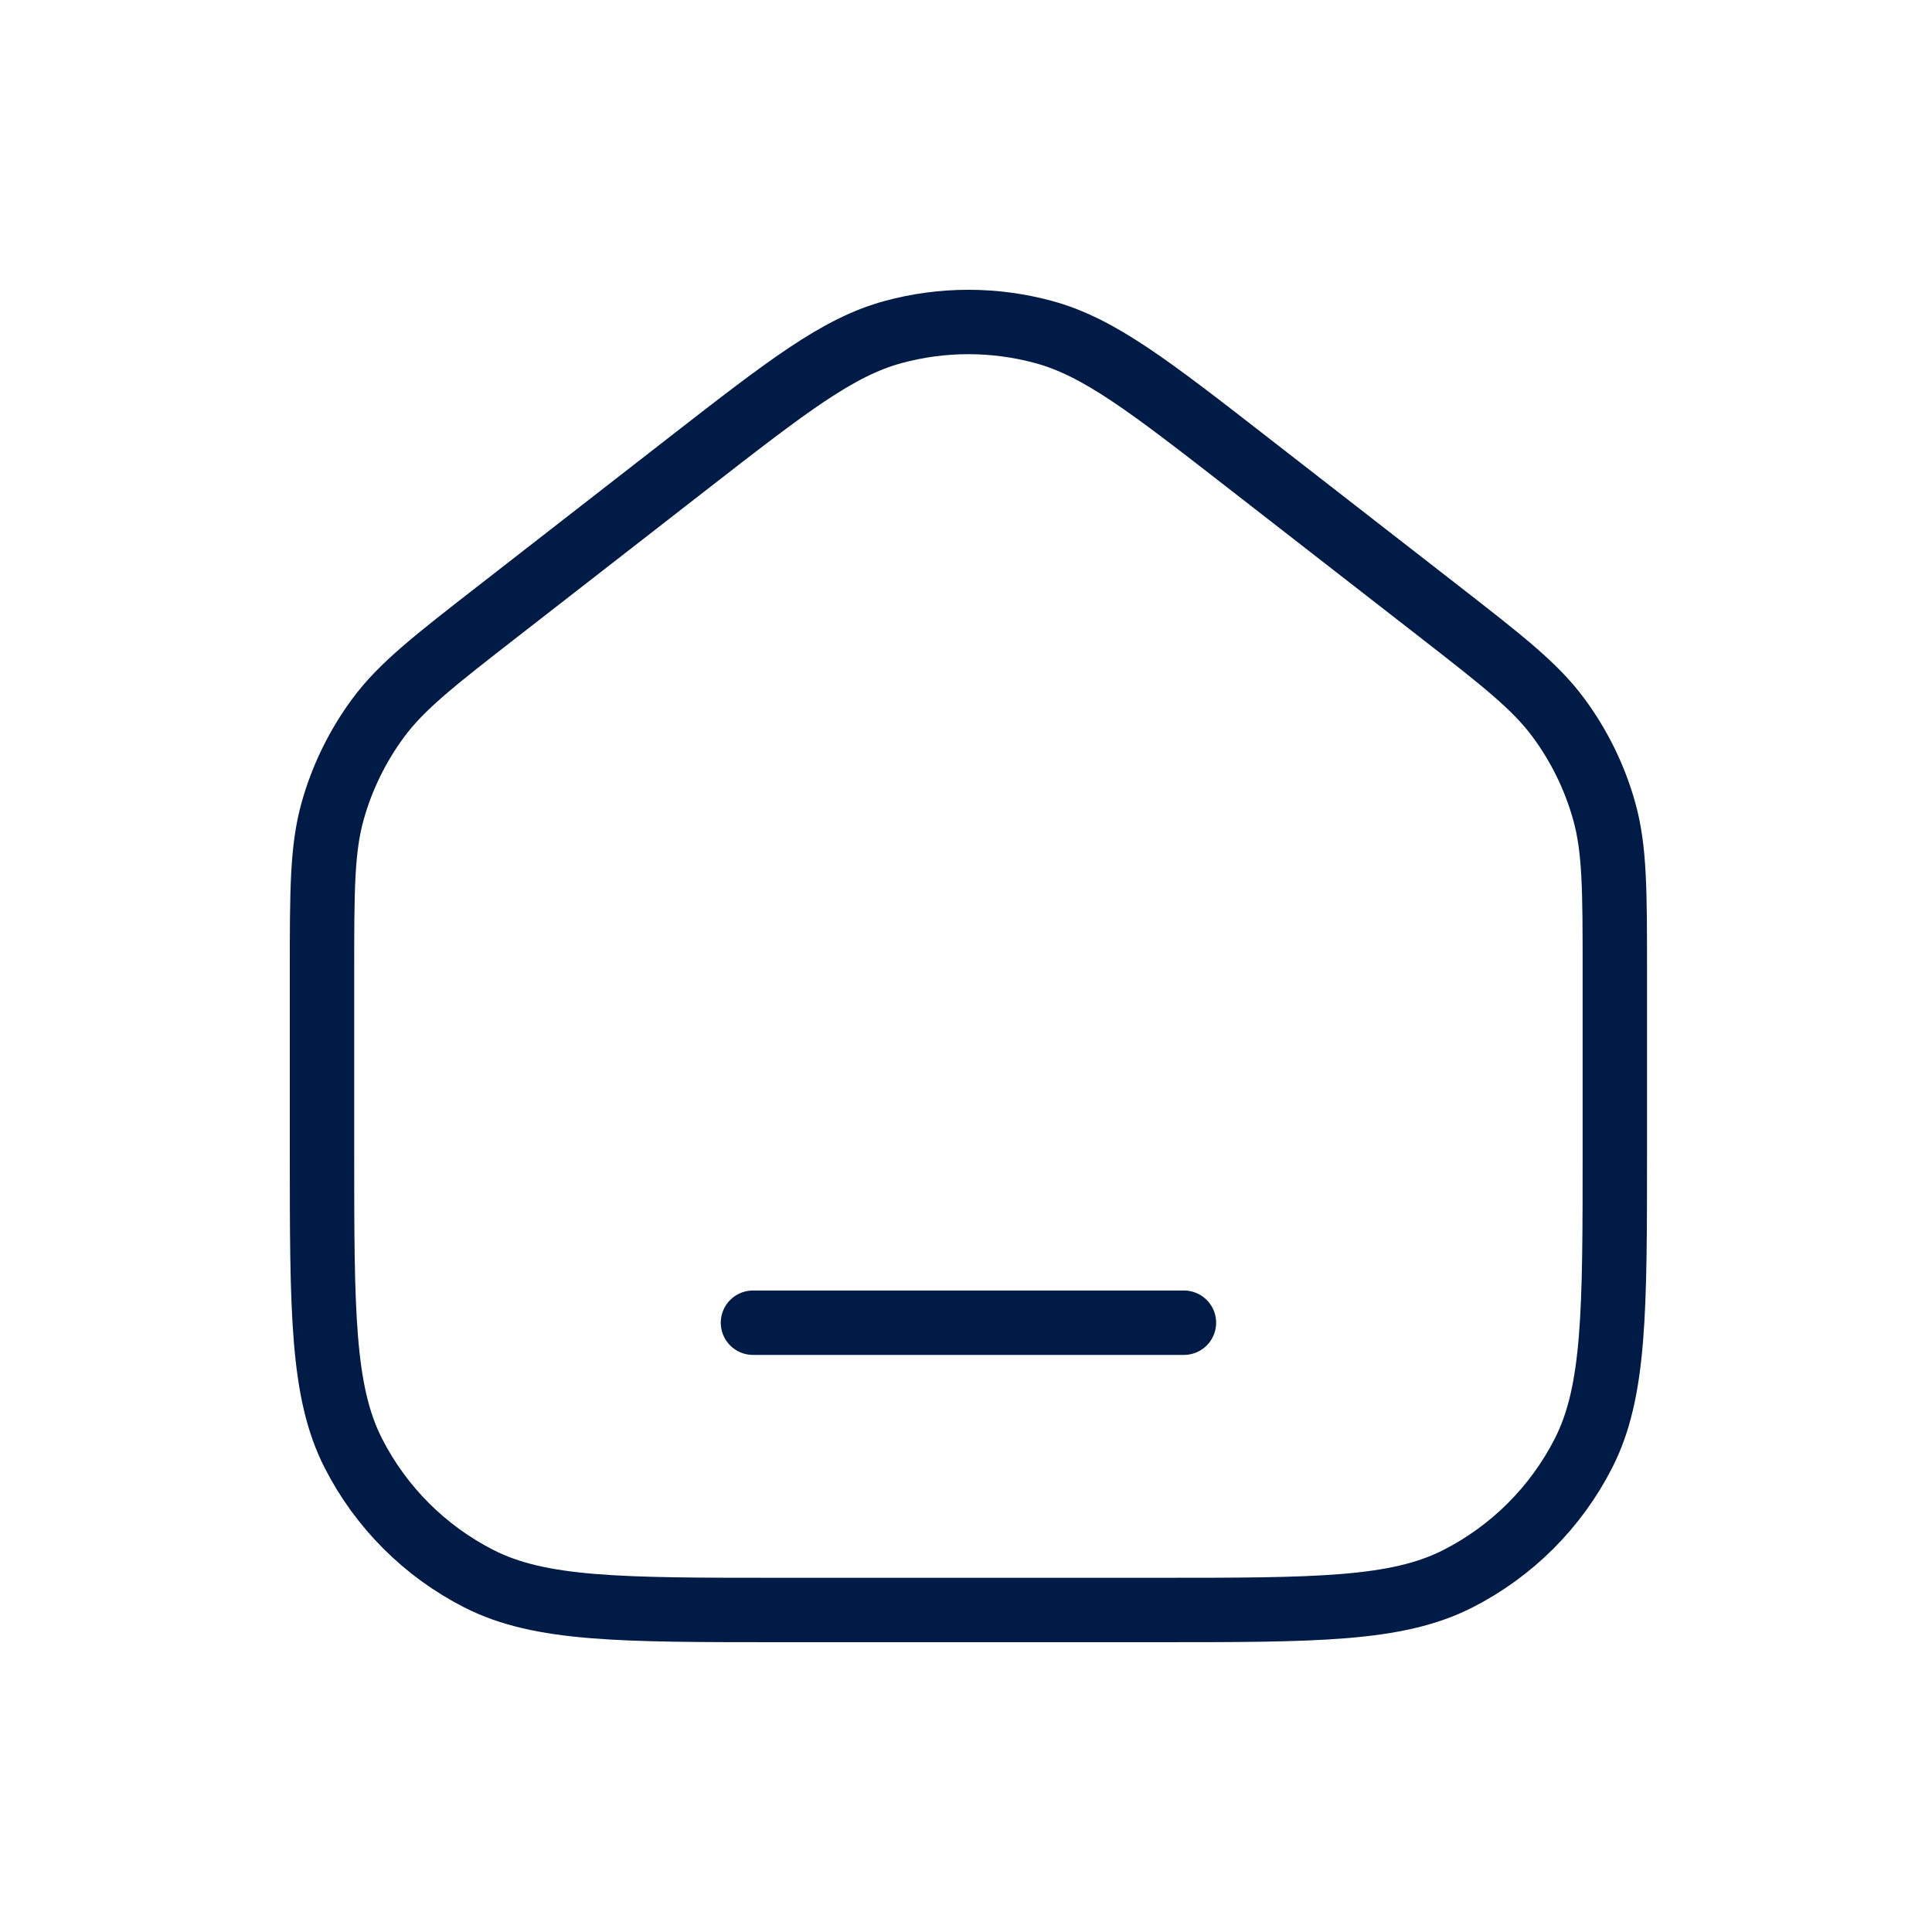
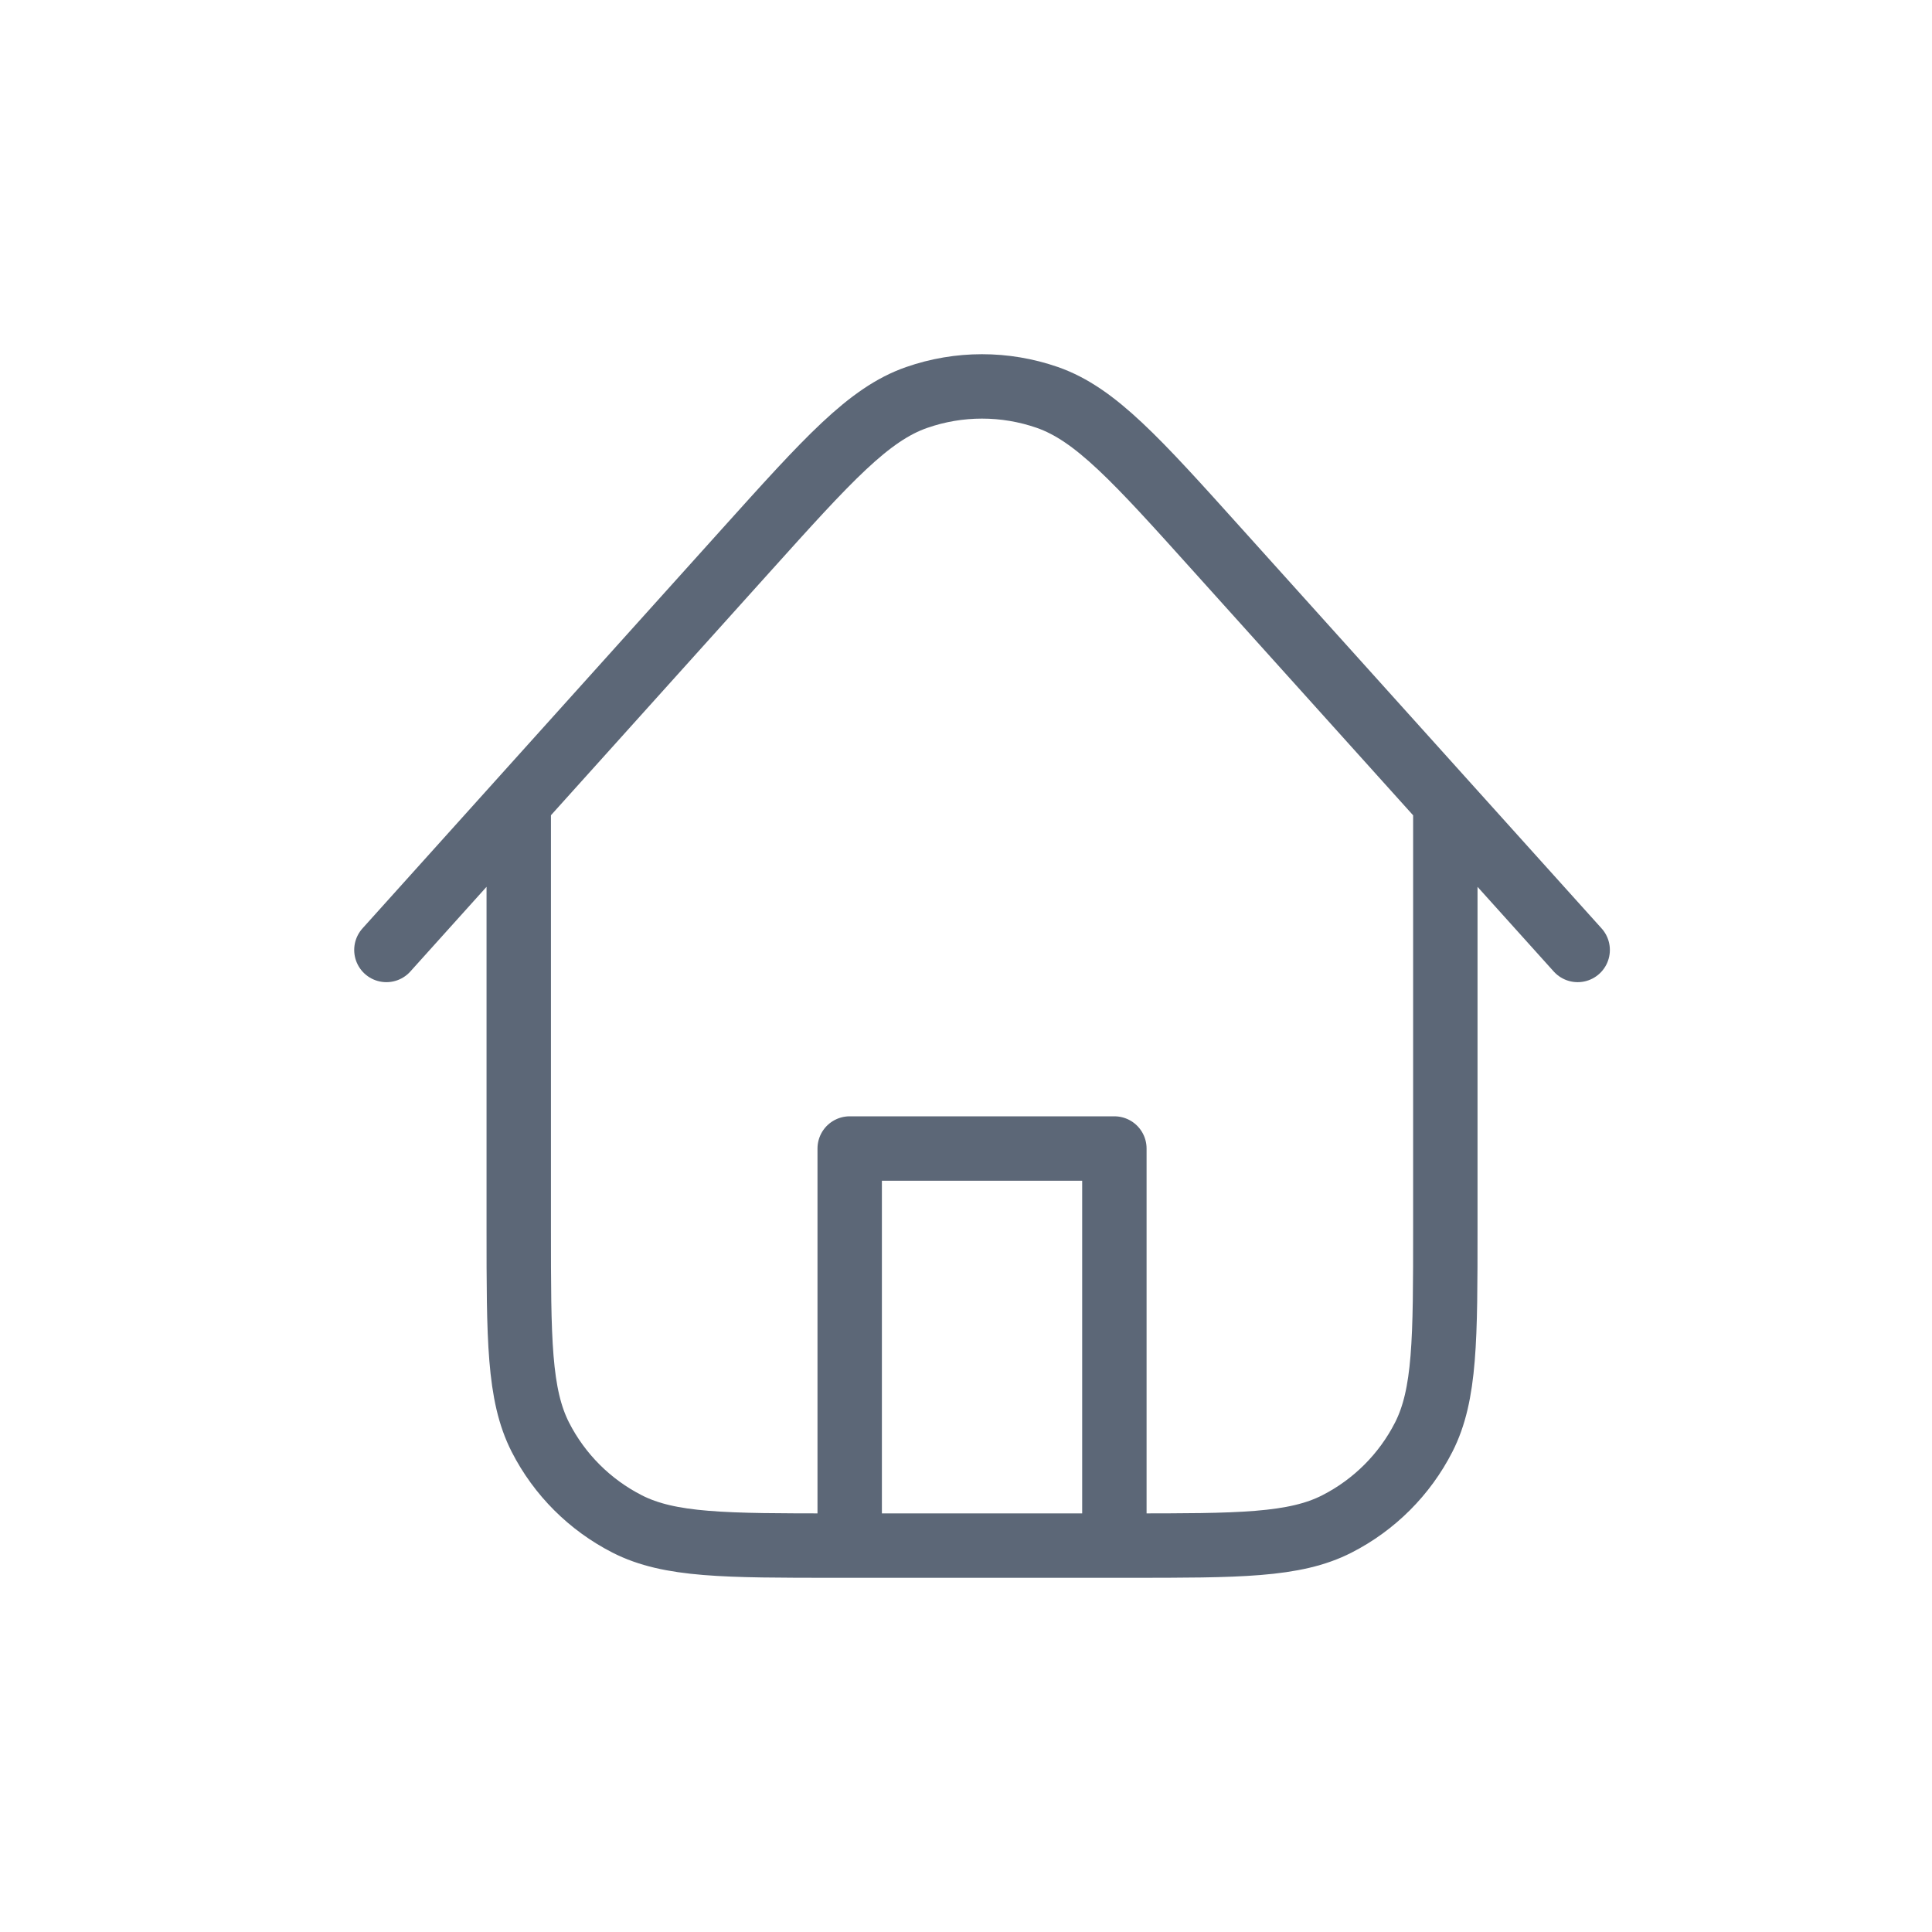
<svg xmlns="http://www.w3.org/2000/svg" width="30" height="30" viewBox="0 0 30 30" fill="none">
-   <path d="M11.692 20.539H18.384M5 17.862V15.107C5 13.826 5 13.186 5.165 12.596C5.311 12.073 5.552 11.582 5.874 11.146C6.239 10.653 6.744 10.26 7.756 9.473L10.655 7.218C12.223 5.999 13.006 5.389 13.872 5.155C14.635 4.948 15.44 4.948 16.203 5.155C17.069 5.389 17.852 5.999 19.42 7.218L22.32 9.473C23.331 10.26 23.837 10.653 24.201 11.146C24.523 11.582 24.764 12.073 24.91 12.596C25.075 13.186 25.075 13.826 25.075 15.107V17.862C25.075 20.361 25.075 21.61 24.589 22.564C24.161 23.404 23.479 24.086 22.639 24.514C21.685 25 20.436 25 17.937 25H12.138C9.639 25 8.39 25 7.436 24.514C6.596 24.086 5.914 23.404 5.486 22.564C5 21.61 5 20.361 5 17.862Z" stroke="#001C46" stroke-linecap="round" stroke-linejoin="round" />
+   <path d="M17.304 24V17.834H13.194V24M22.443 12.468V19.067C22.443 20.794 22.443 21.657 22.107 22.317C21.811 22.897 21.339 23.368 20.759 23.664C20.1 24 19.236 24 17.51 24H12.988C11.261 24 10.398 24 9.739 23.664C9.159 23.368 8.687 22.897 8.391 22.317C8.055 21.657 8.055 20.794 8.055 19.067V12.467M24.498 14.751L18.914 8.548C17.645 7.137 17.01 6.432 16.262 6.171C15.605 5.943 14.89 5.943 14.234 6.172C13.486 6.432 12.851 7.138 11.581 8.549L6 14.751" stroke="#5C6777" stroke-linecap="round" stroke-linejoin="round" />
</svg>
